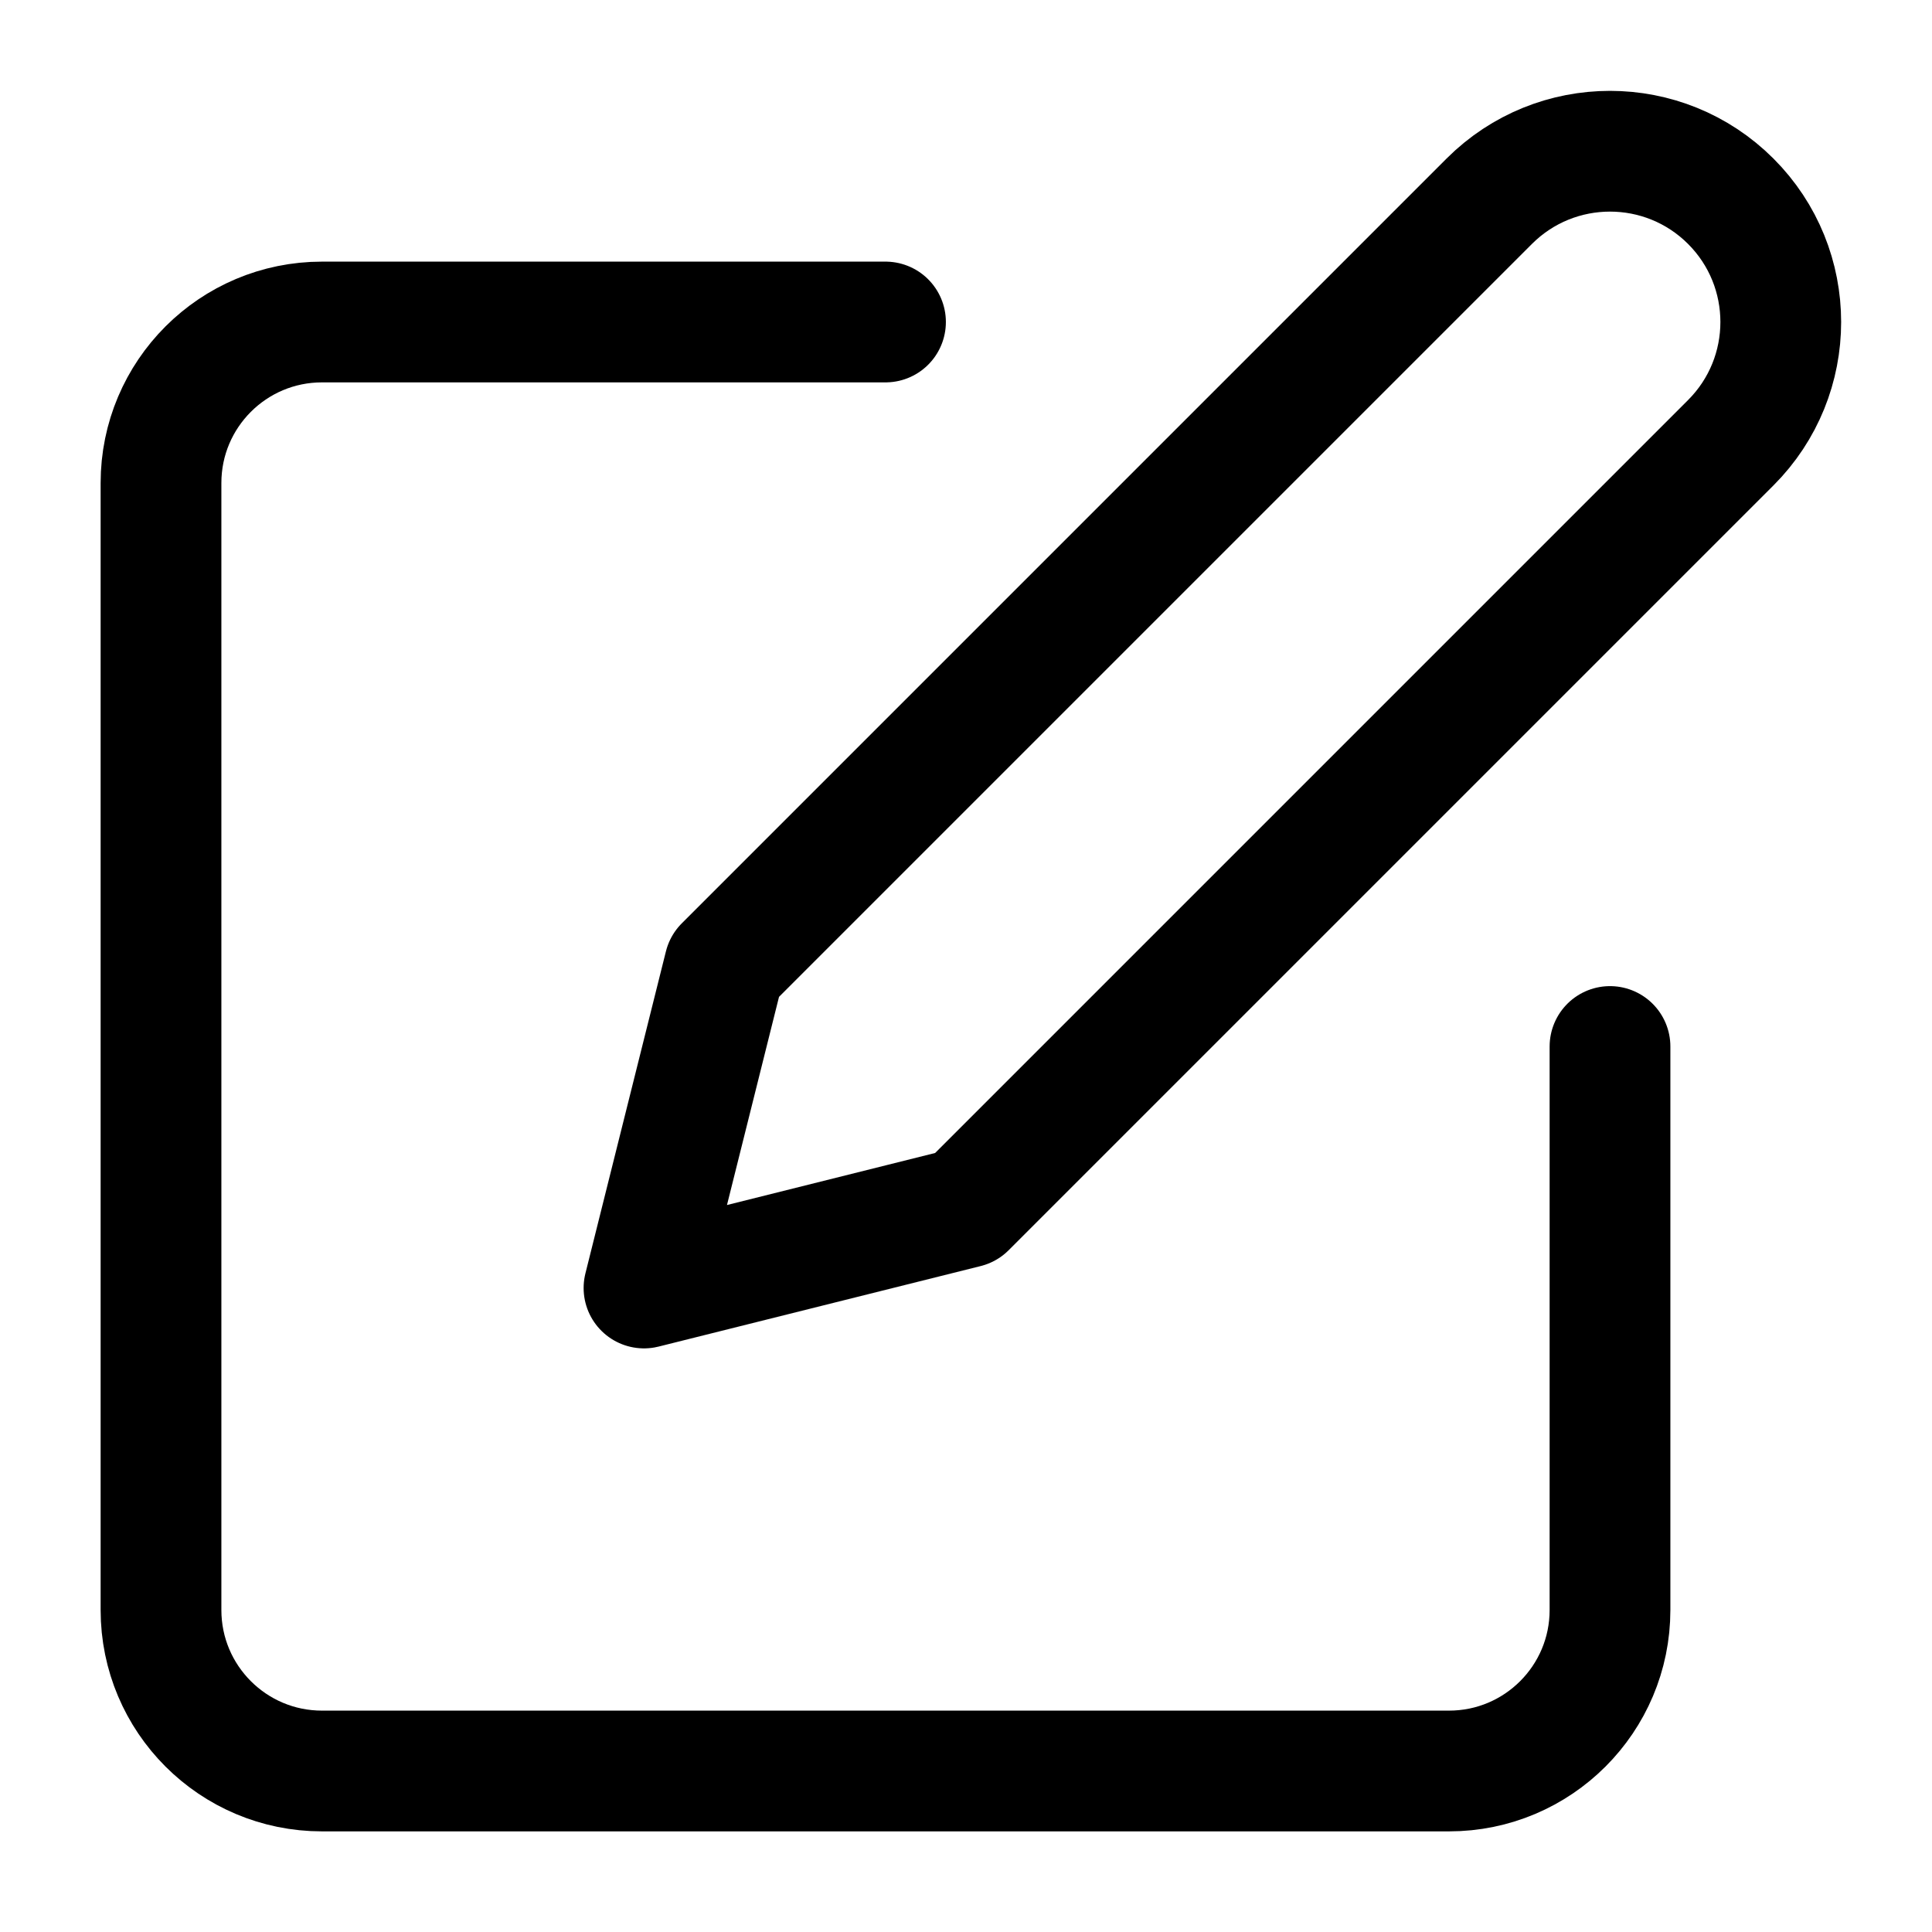
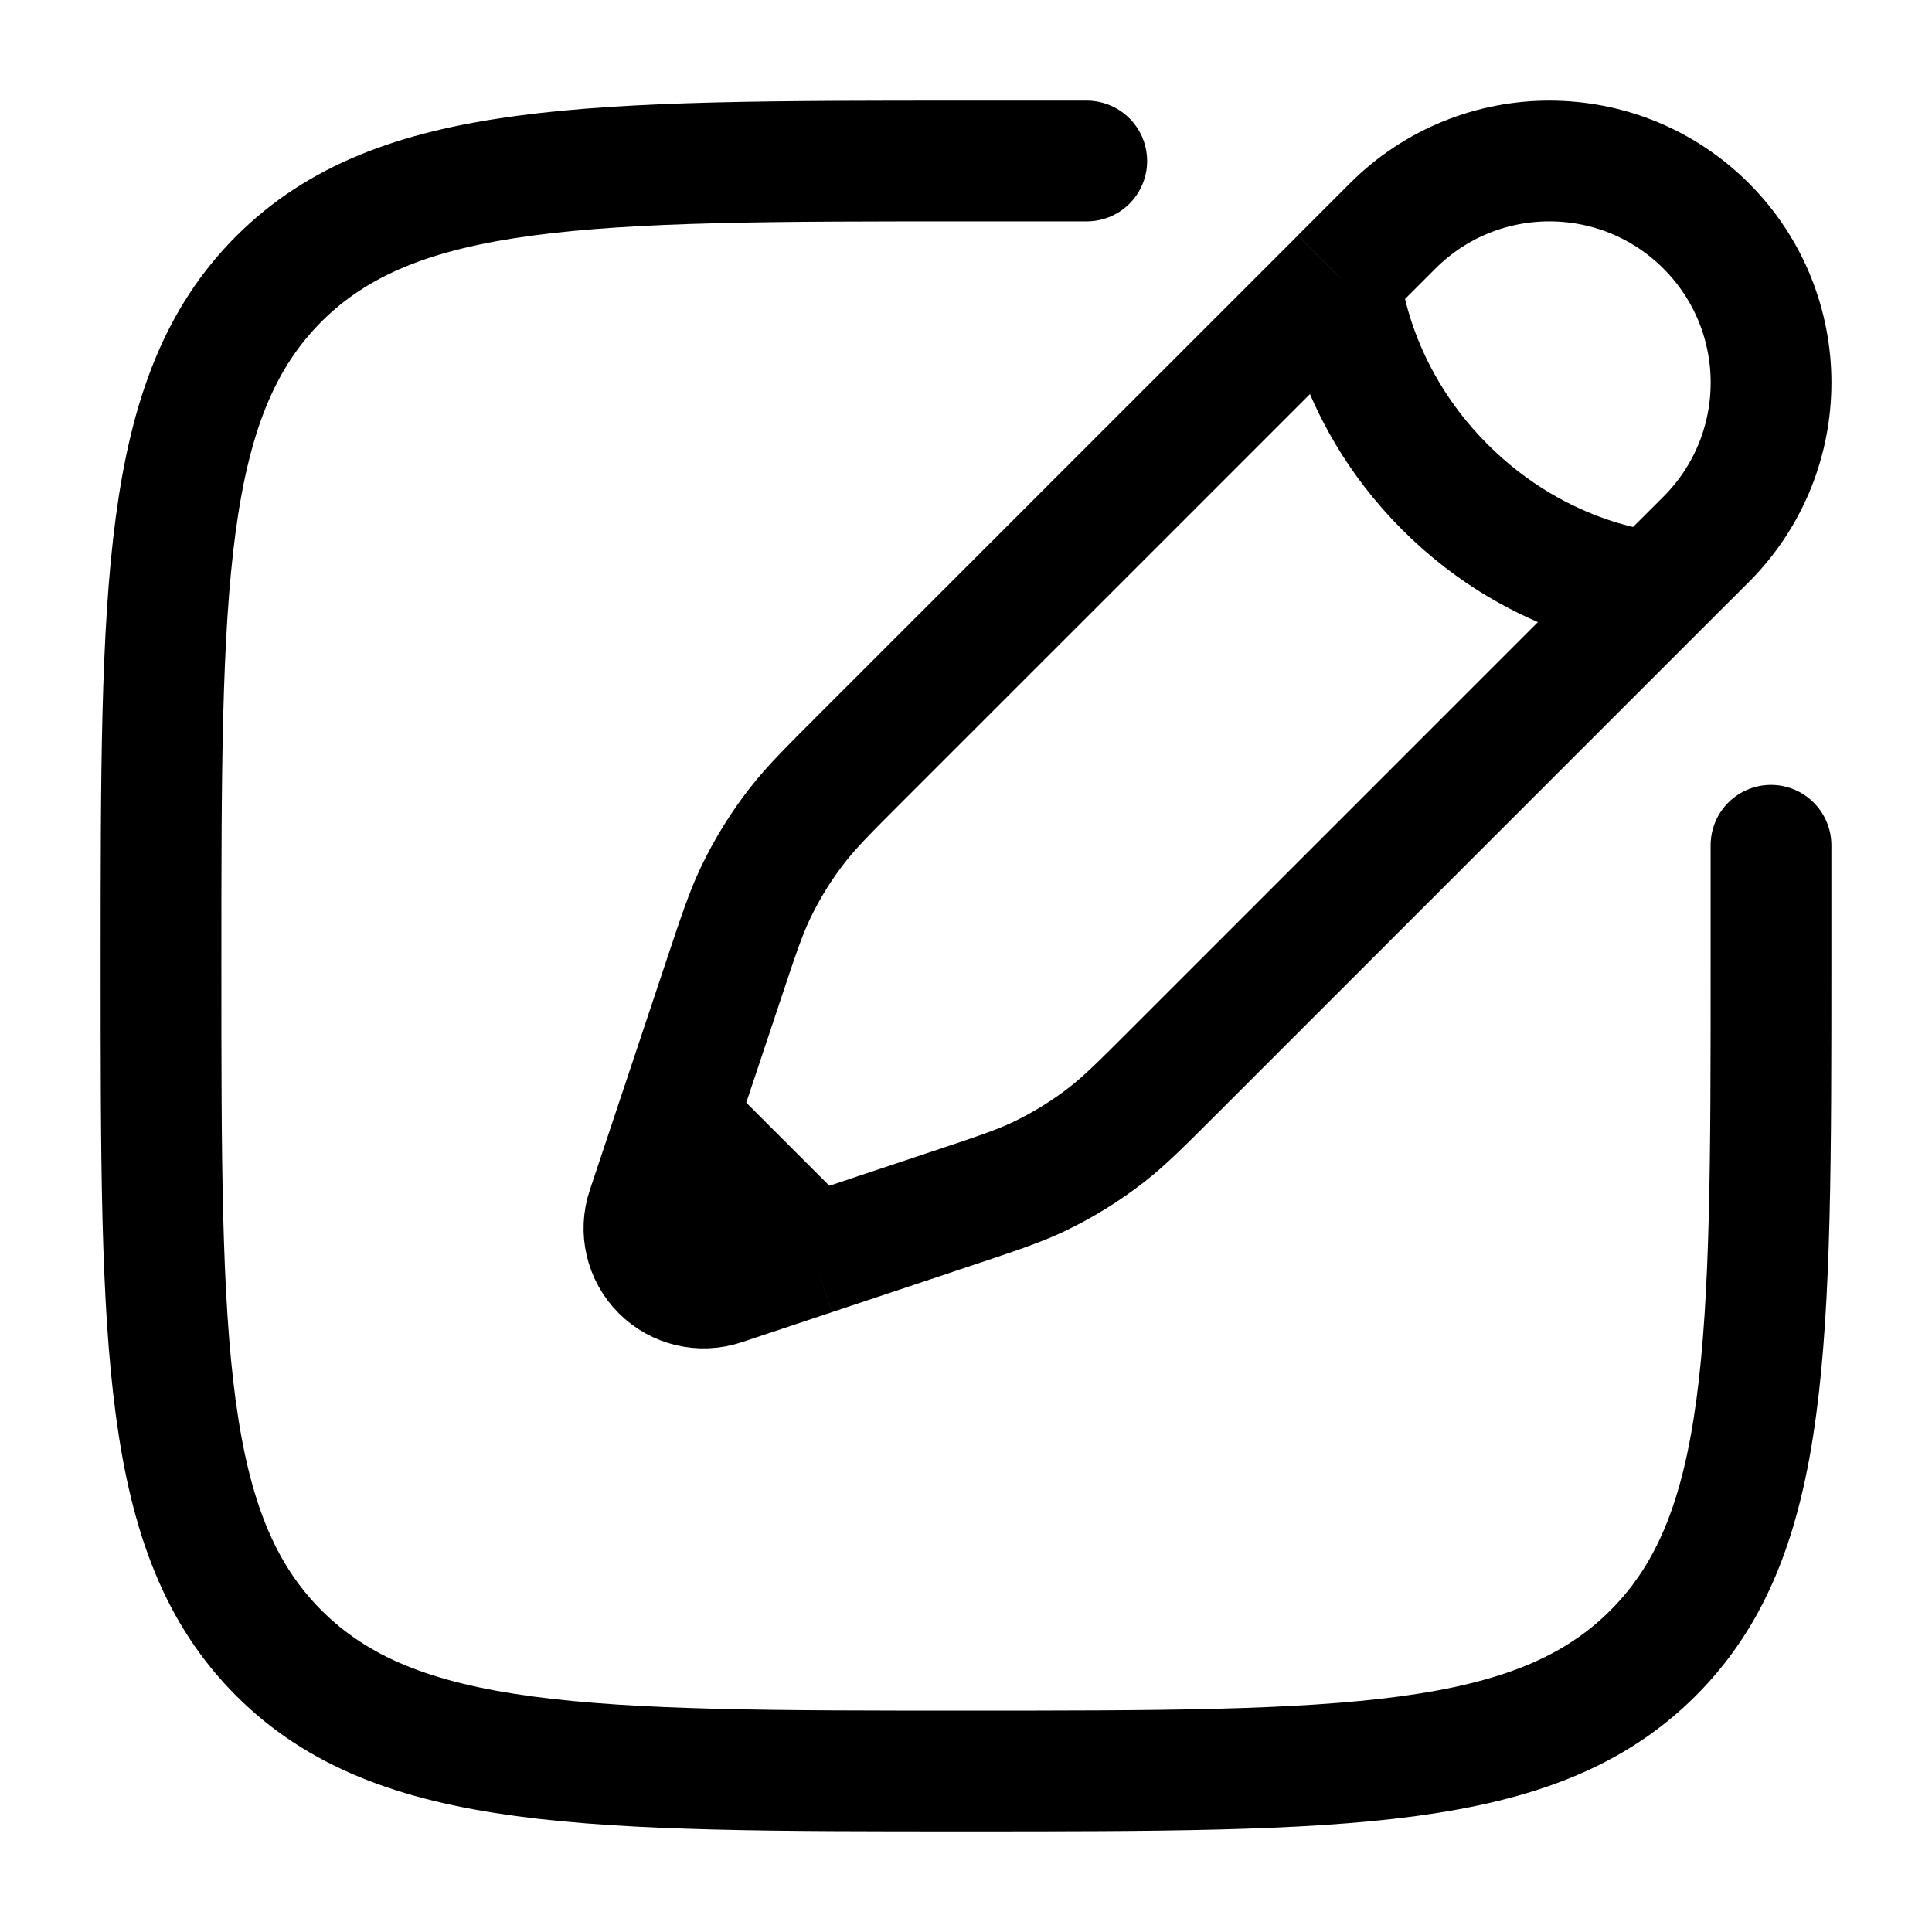
- <svg xmlns="http://www.w3.org/2000/svg" viewBox="0 0 24 24" fill="none" stroke="currentColor" stroke-width="1.5" stroke-linecap="round" stroke-linejoin="round">
-   <path d="M11 4H4a2 2 0 0 0-2 2v14a2 2 0 0 0 2 2h14a2 2 0 0 0 2-2v-7" />
-   <path d="M18.5 2.5a2.121 2.121 0 0 1 3 3L12 15l-4 1 1-4 9.5-9.5z" />
+ <svg xmlns="http://www.w3.org/2000/svg" viewBox="0 0 24 24">
+   <g fill="none" stroke="currentColor" stroke-width="1.5">
+     <path stroke-linecap="round" d="M22       10.5V12c0       4.714       0       7.071       -1.465       8.535       C19.072       22       16.714       22       12       22s-7.071 0-8.536-1.465C2 19.072 2 16.714 2 12s0-7.071 1.464-8.536C4.93 2 7.286 2 12 2h1.5" />
+     <path d="m16.652       3.455       l.649       -.649       A2.753       2.753       0       0       1       21.194       6.7l-.65       .649m-3.892-3.893s.081       1.379       1.298       2.595c1.216       1.217       2.595       1.298       2.595       1.298m-3.893-3.893L10.687 9.42c-.404.404-.606.606-.78.829q-.308.395-.524.848c-.121.255-.211.526-.392 1.068L8.412 13.9m12.133-6.552l-5.965 5.965c-.404.404-.606.606-.829.78a4.6 4.6 0 0 1-.848.524c-.255.121-.526.211-1.068.392l-1.735.579m0 0l-1.123.374a.742.742 0 0 1-.939-.94l.374-1.122m1.688 1.688L8.412 13.9" />
+   </g>
</svg>
